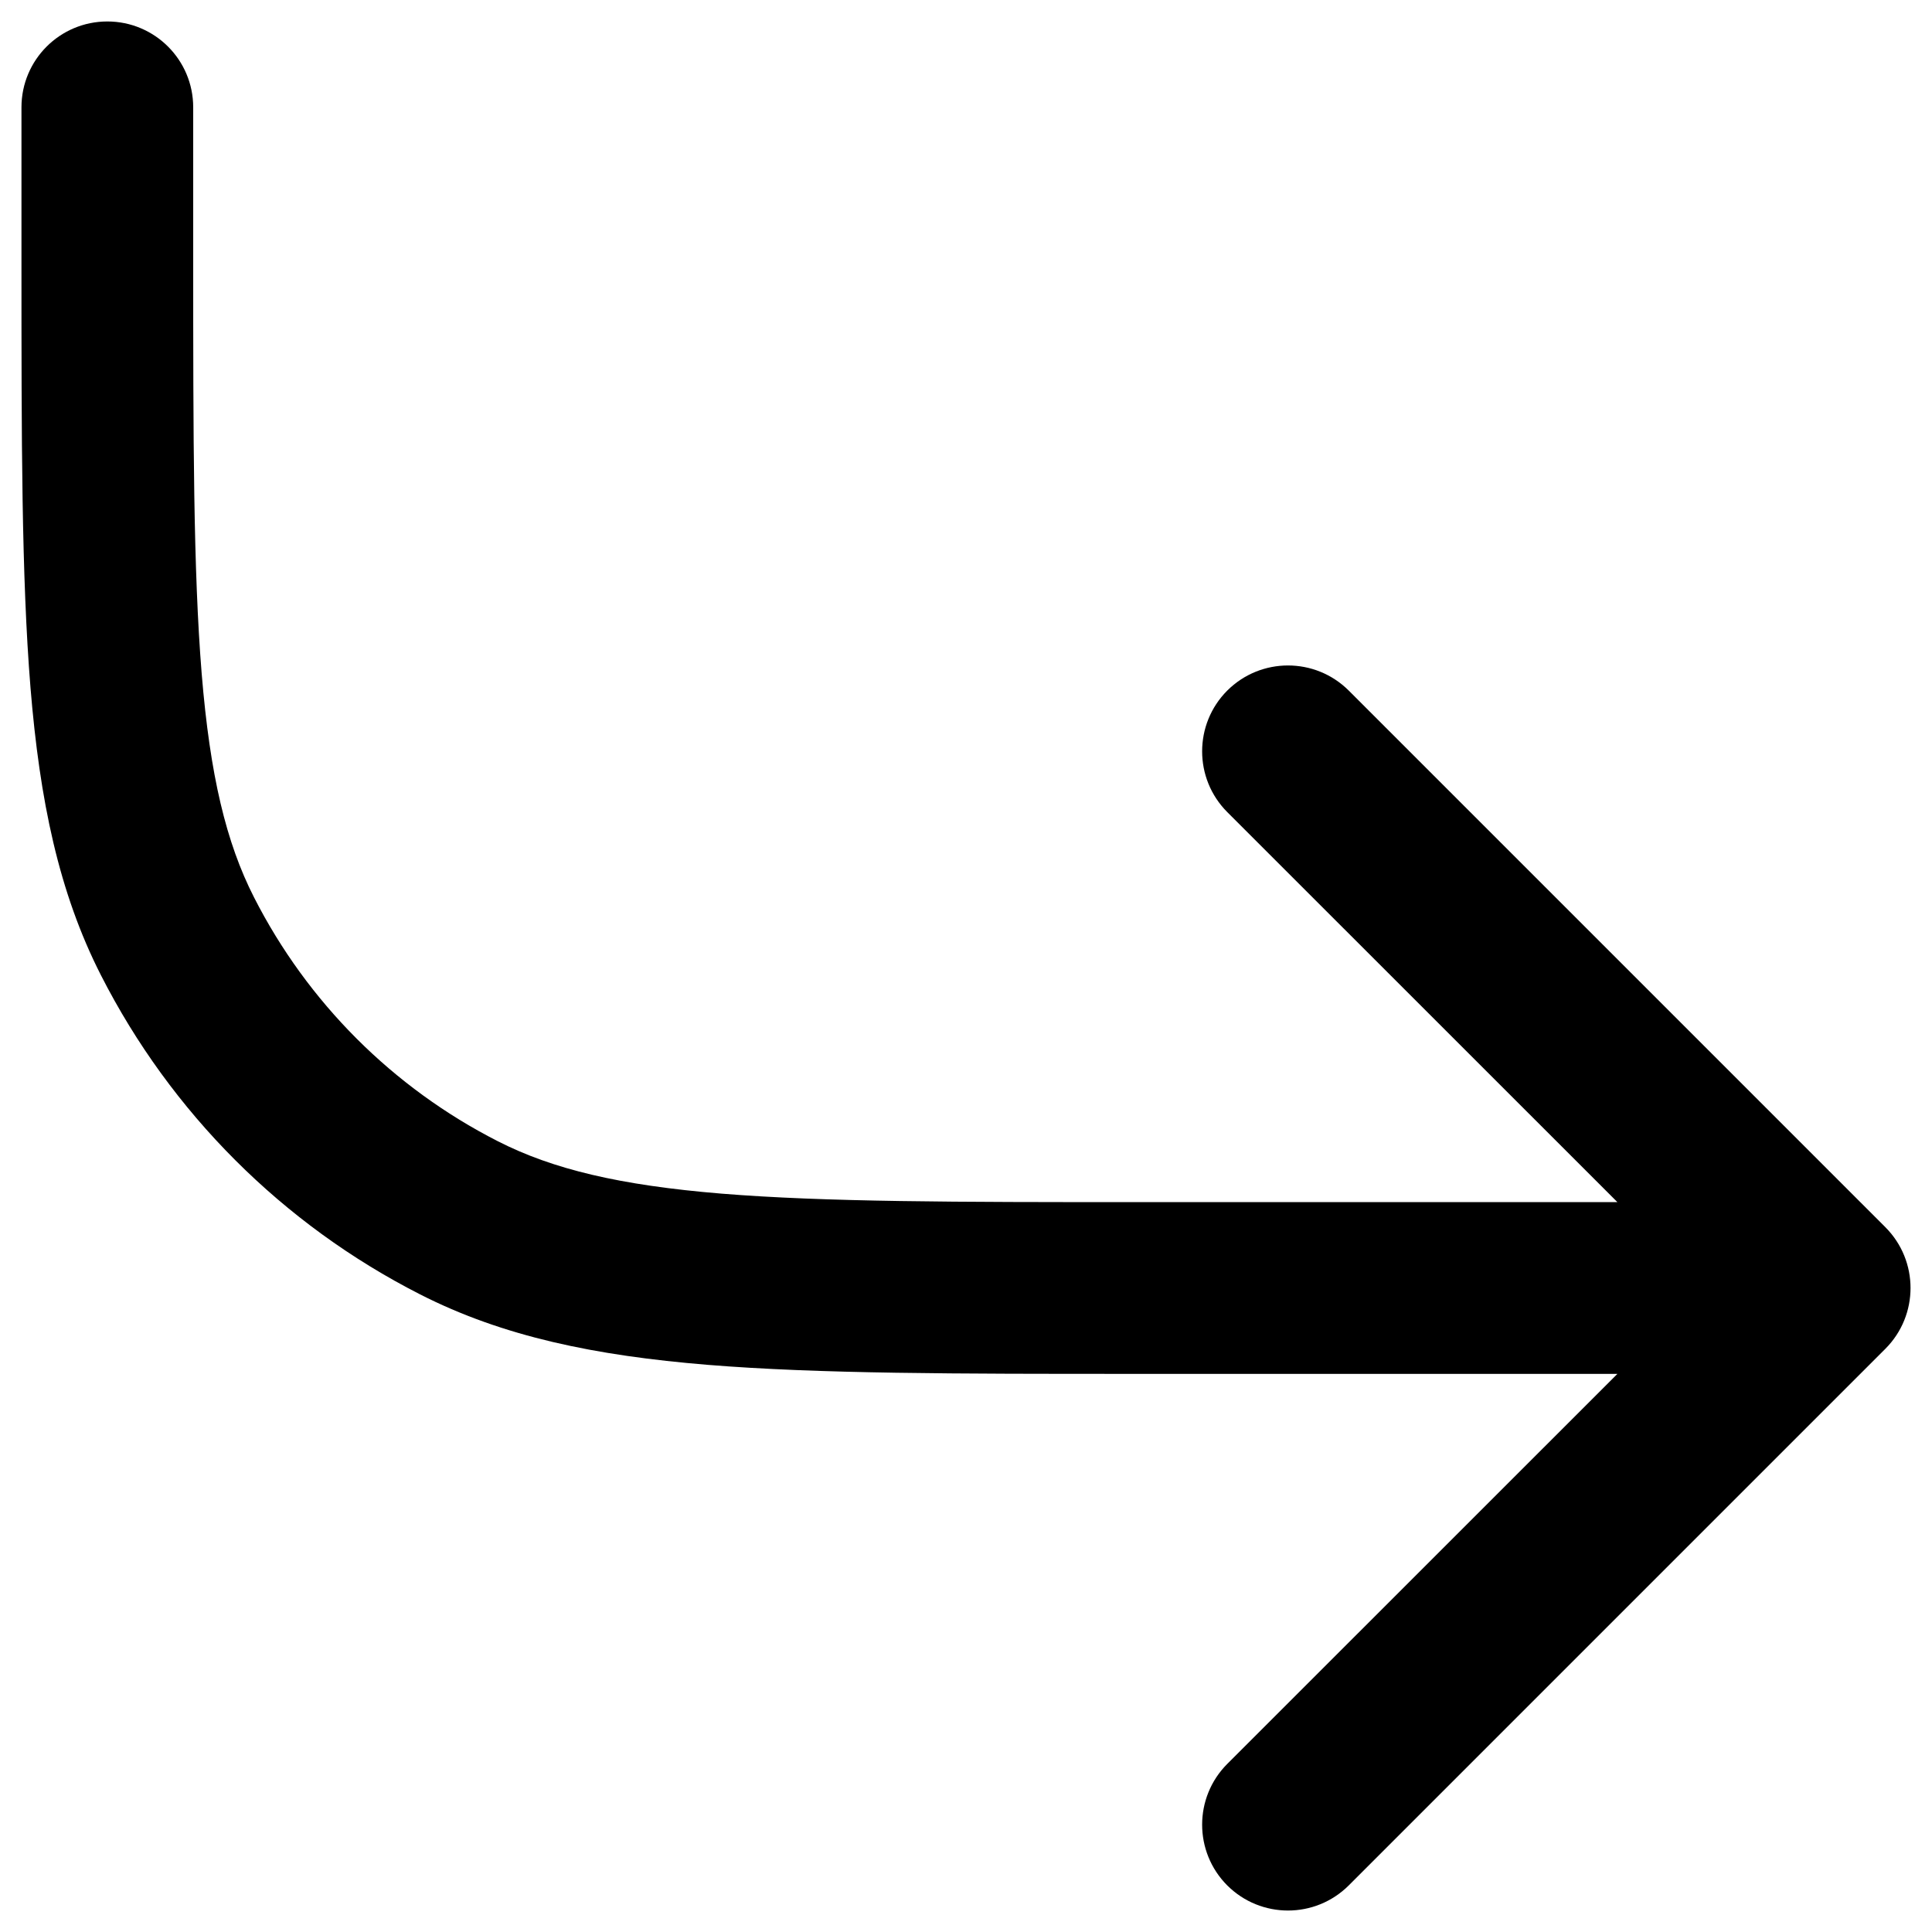
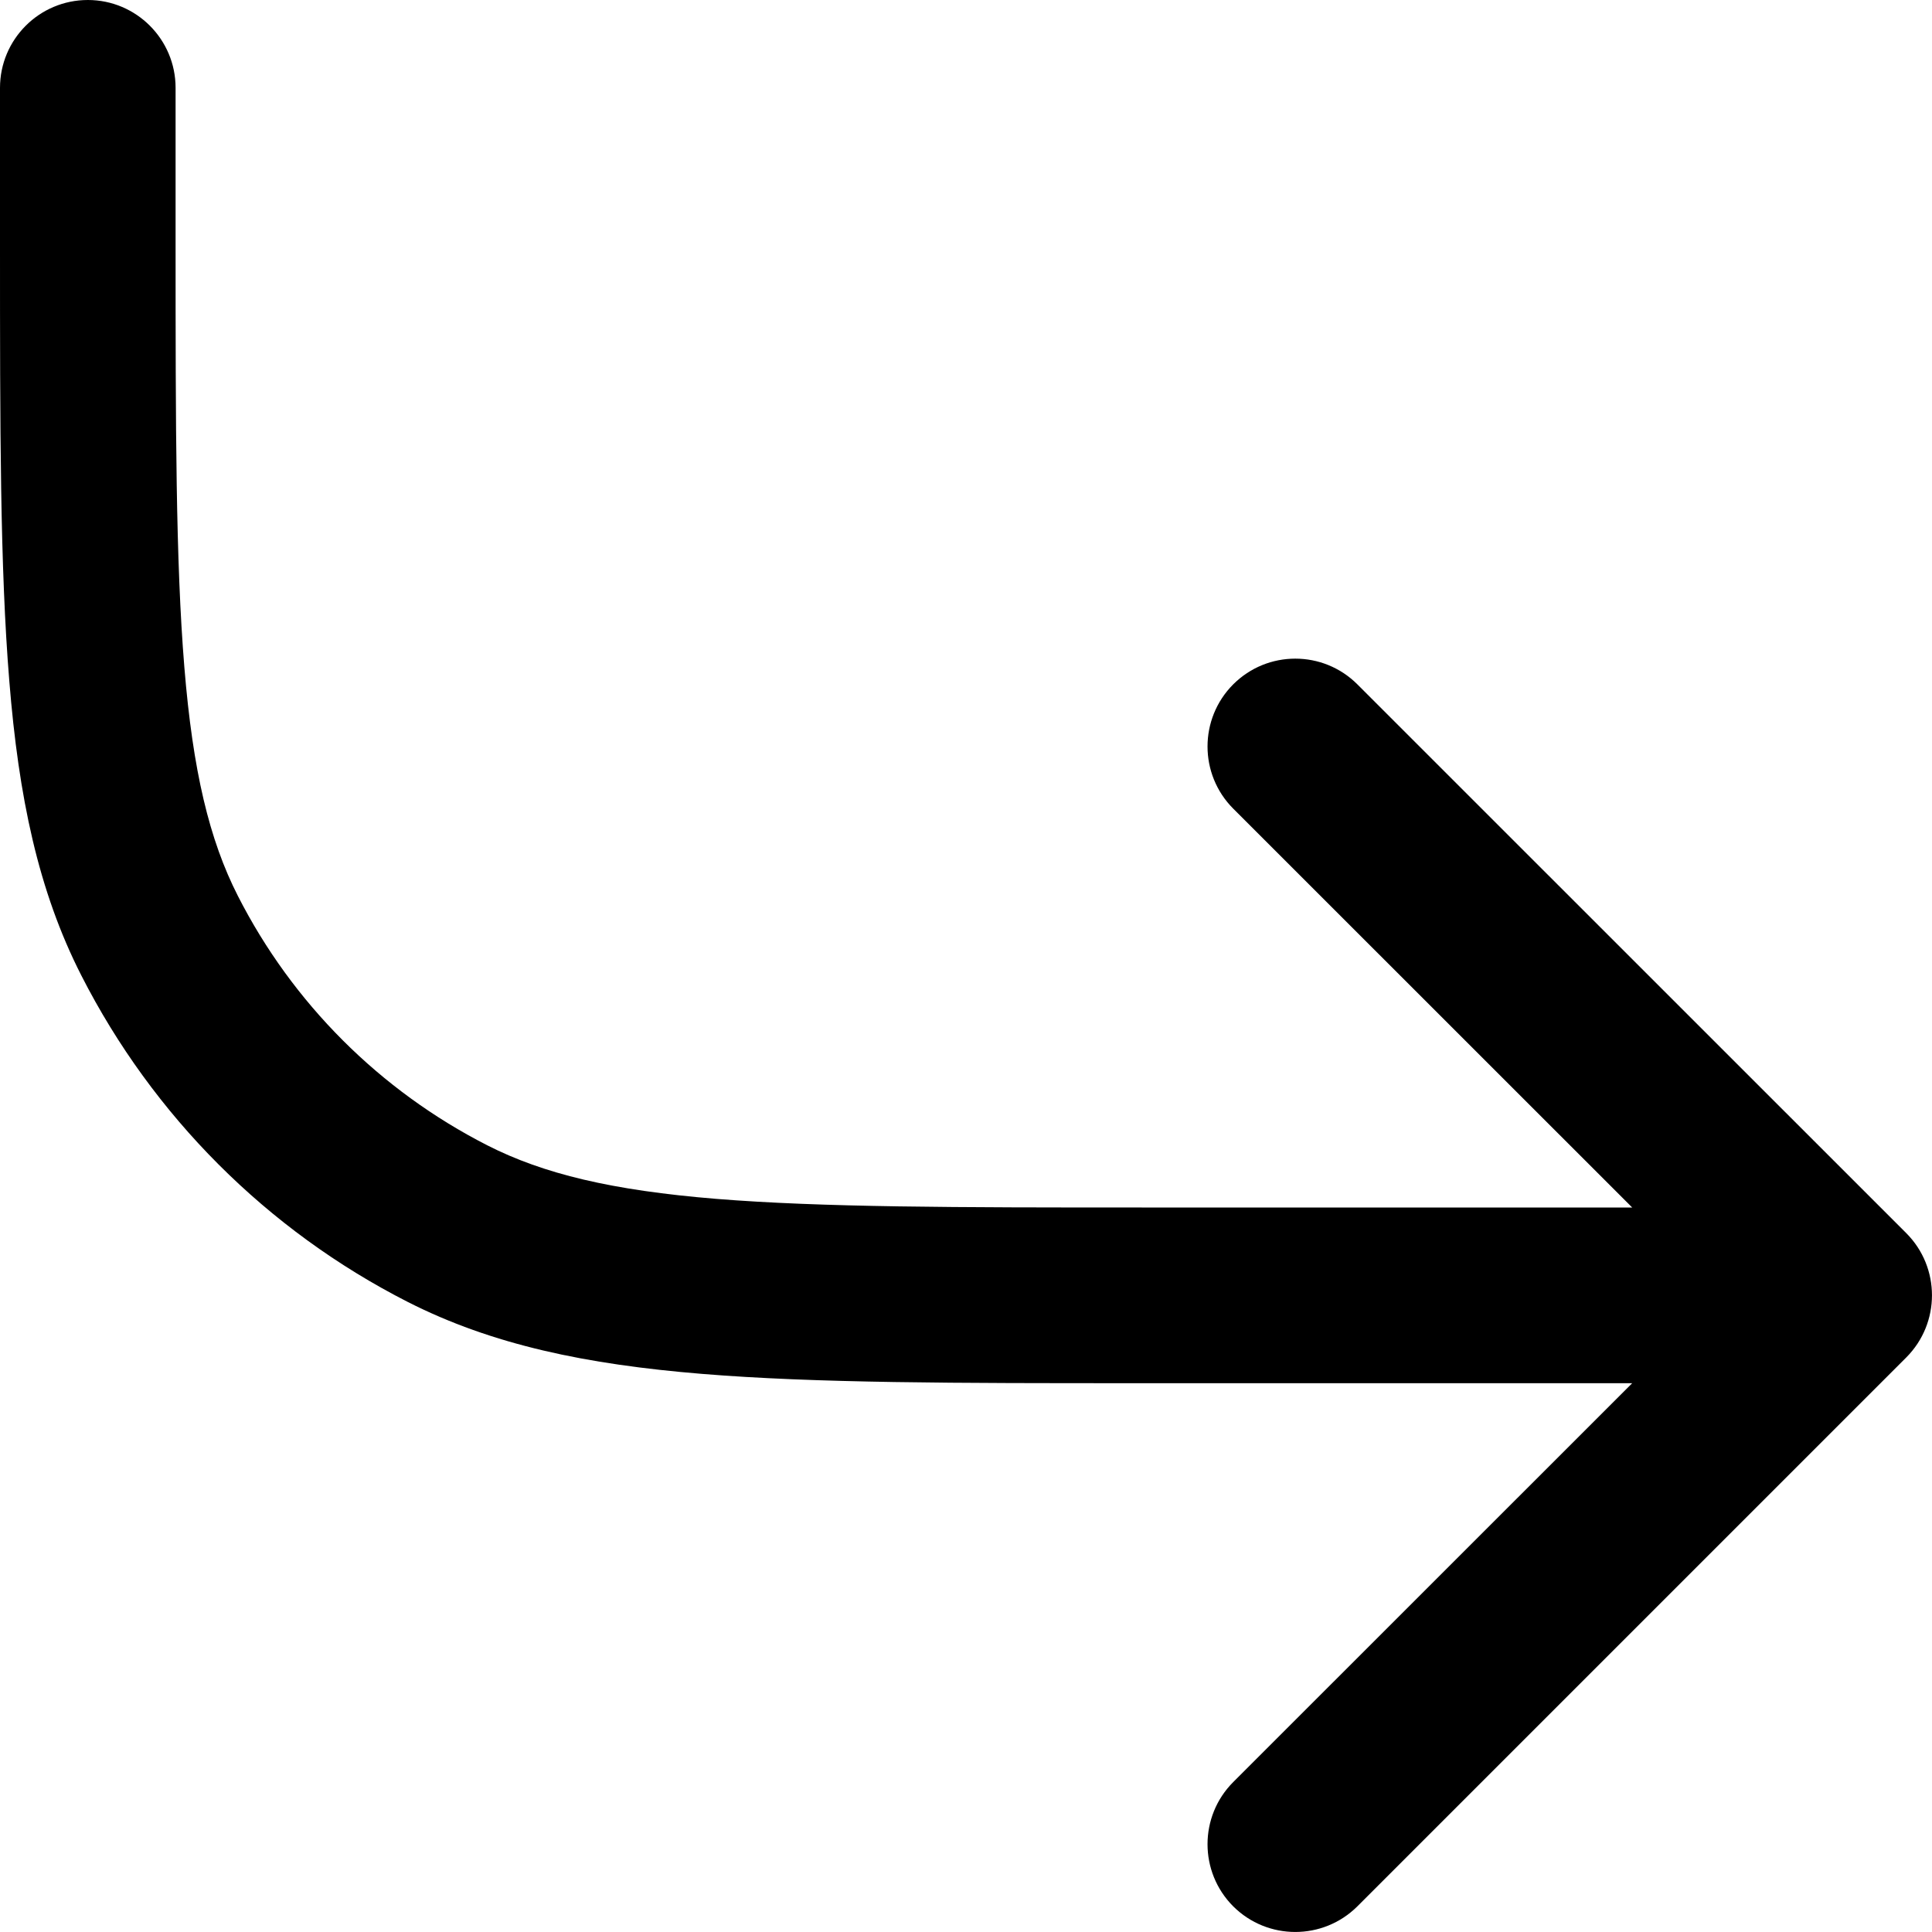
- <svg xmlns="http://www.w3.org/2000/svg" width="18" height="18" viewBox="0 0 18 18" fill="none">
-   <path d="M1 0.2C1.442 0.2 1.8 0.558 1.8 1V2.4C1.8 4.093 1.801 5.315 1.879 6.276C1.957 7.227 2.107 7.851 2.367 8.361C2.865 9.339 3.661 10.135 4.639 10.633C5.149 10.893 5.773 11.043 6.724 11.121C7.685 11.199 8.907 11.2 10.6 11.2H15.069L11.434 7.566C11.122 7.253 11.122 6.747 11.434 6.434C11.747 6.122 12.253 6.122 12.566 6.434L17.566 11.434C17.878 11.747 17.878 12.253 17.566 12.566L12.566 17.566C12.253 17.878 11.747 17.878 11.434 17.566C11.122 17.253 11.122 16.747 11.434 16.434L15.069 12.8H10.564C8.914 12.8 7.627 12.8 6.594 12.716C5.544 12.63 4.686 12.453 3.913 12.059C2.633 11.407 1.593 10.367 0.941 9.087C0.547 8.314 0.37 7.456 0.284 6.406C0.2 5.373 0.2 4.086 0.2 2.436L0.2 1C0.2 0.558 0.558 0.2 1 0.2Z" fill="black" />
+ <svg xmlns="http://www.w3.org/2000/svg" width="17" height="17" viewBox="0 0 17 17" fill="none">
+   <path d="M0.773 0C1.199 0 1.545 0.346 1.545 0.773V2.125C1.545 3.761 1.546 4.941 1.622 5.869C1.697 6.787 1.842 7.39 2.093 7.883C2.574 8.828 3.343 9.596 4.288 10.078C4.781 10.329 5.383 10.474 6.302 10.549C7.23 10.624 8.41 10.625 10.046 10.625H14.362L10.851 7.115C10.55 6.813 10.55 6.324 10.851 6.022C11.153 5.72 11.642 5.72 11.944 6.022L16.774 10.851C17.075 11.153 17.075 11.642 16.774 11.944L11.944 16.774C11.642 17.075 11.153 17.075 10.851 16.774C10.55 16.472 10.55 15.983 10.851 15.681L14.362 12.171H10.011C8.417 12.171 7.174 12.171 6.176 12.089C5.162 12.006 4.333 11.835 3.586 11.455C2.35 10.825 1.346 9.82 0.716 8.584C0.335 7.837 0.164 7.009 0.082 5.994C-7.54202e-06 4.996 -4.14258e-06 3.753 6.02245e-08 2.16L1.7537e-07 0.773C1.7537e-07 0.346 0.346 0 0.773 0Z" fill="black" />
</svg>
